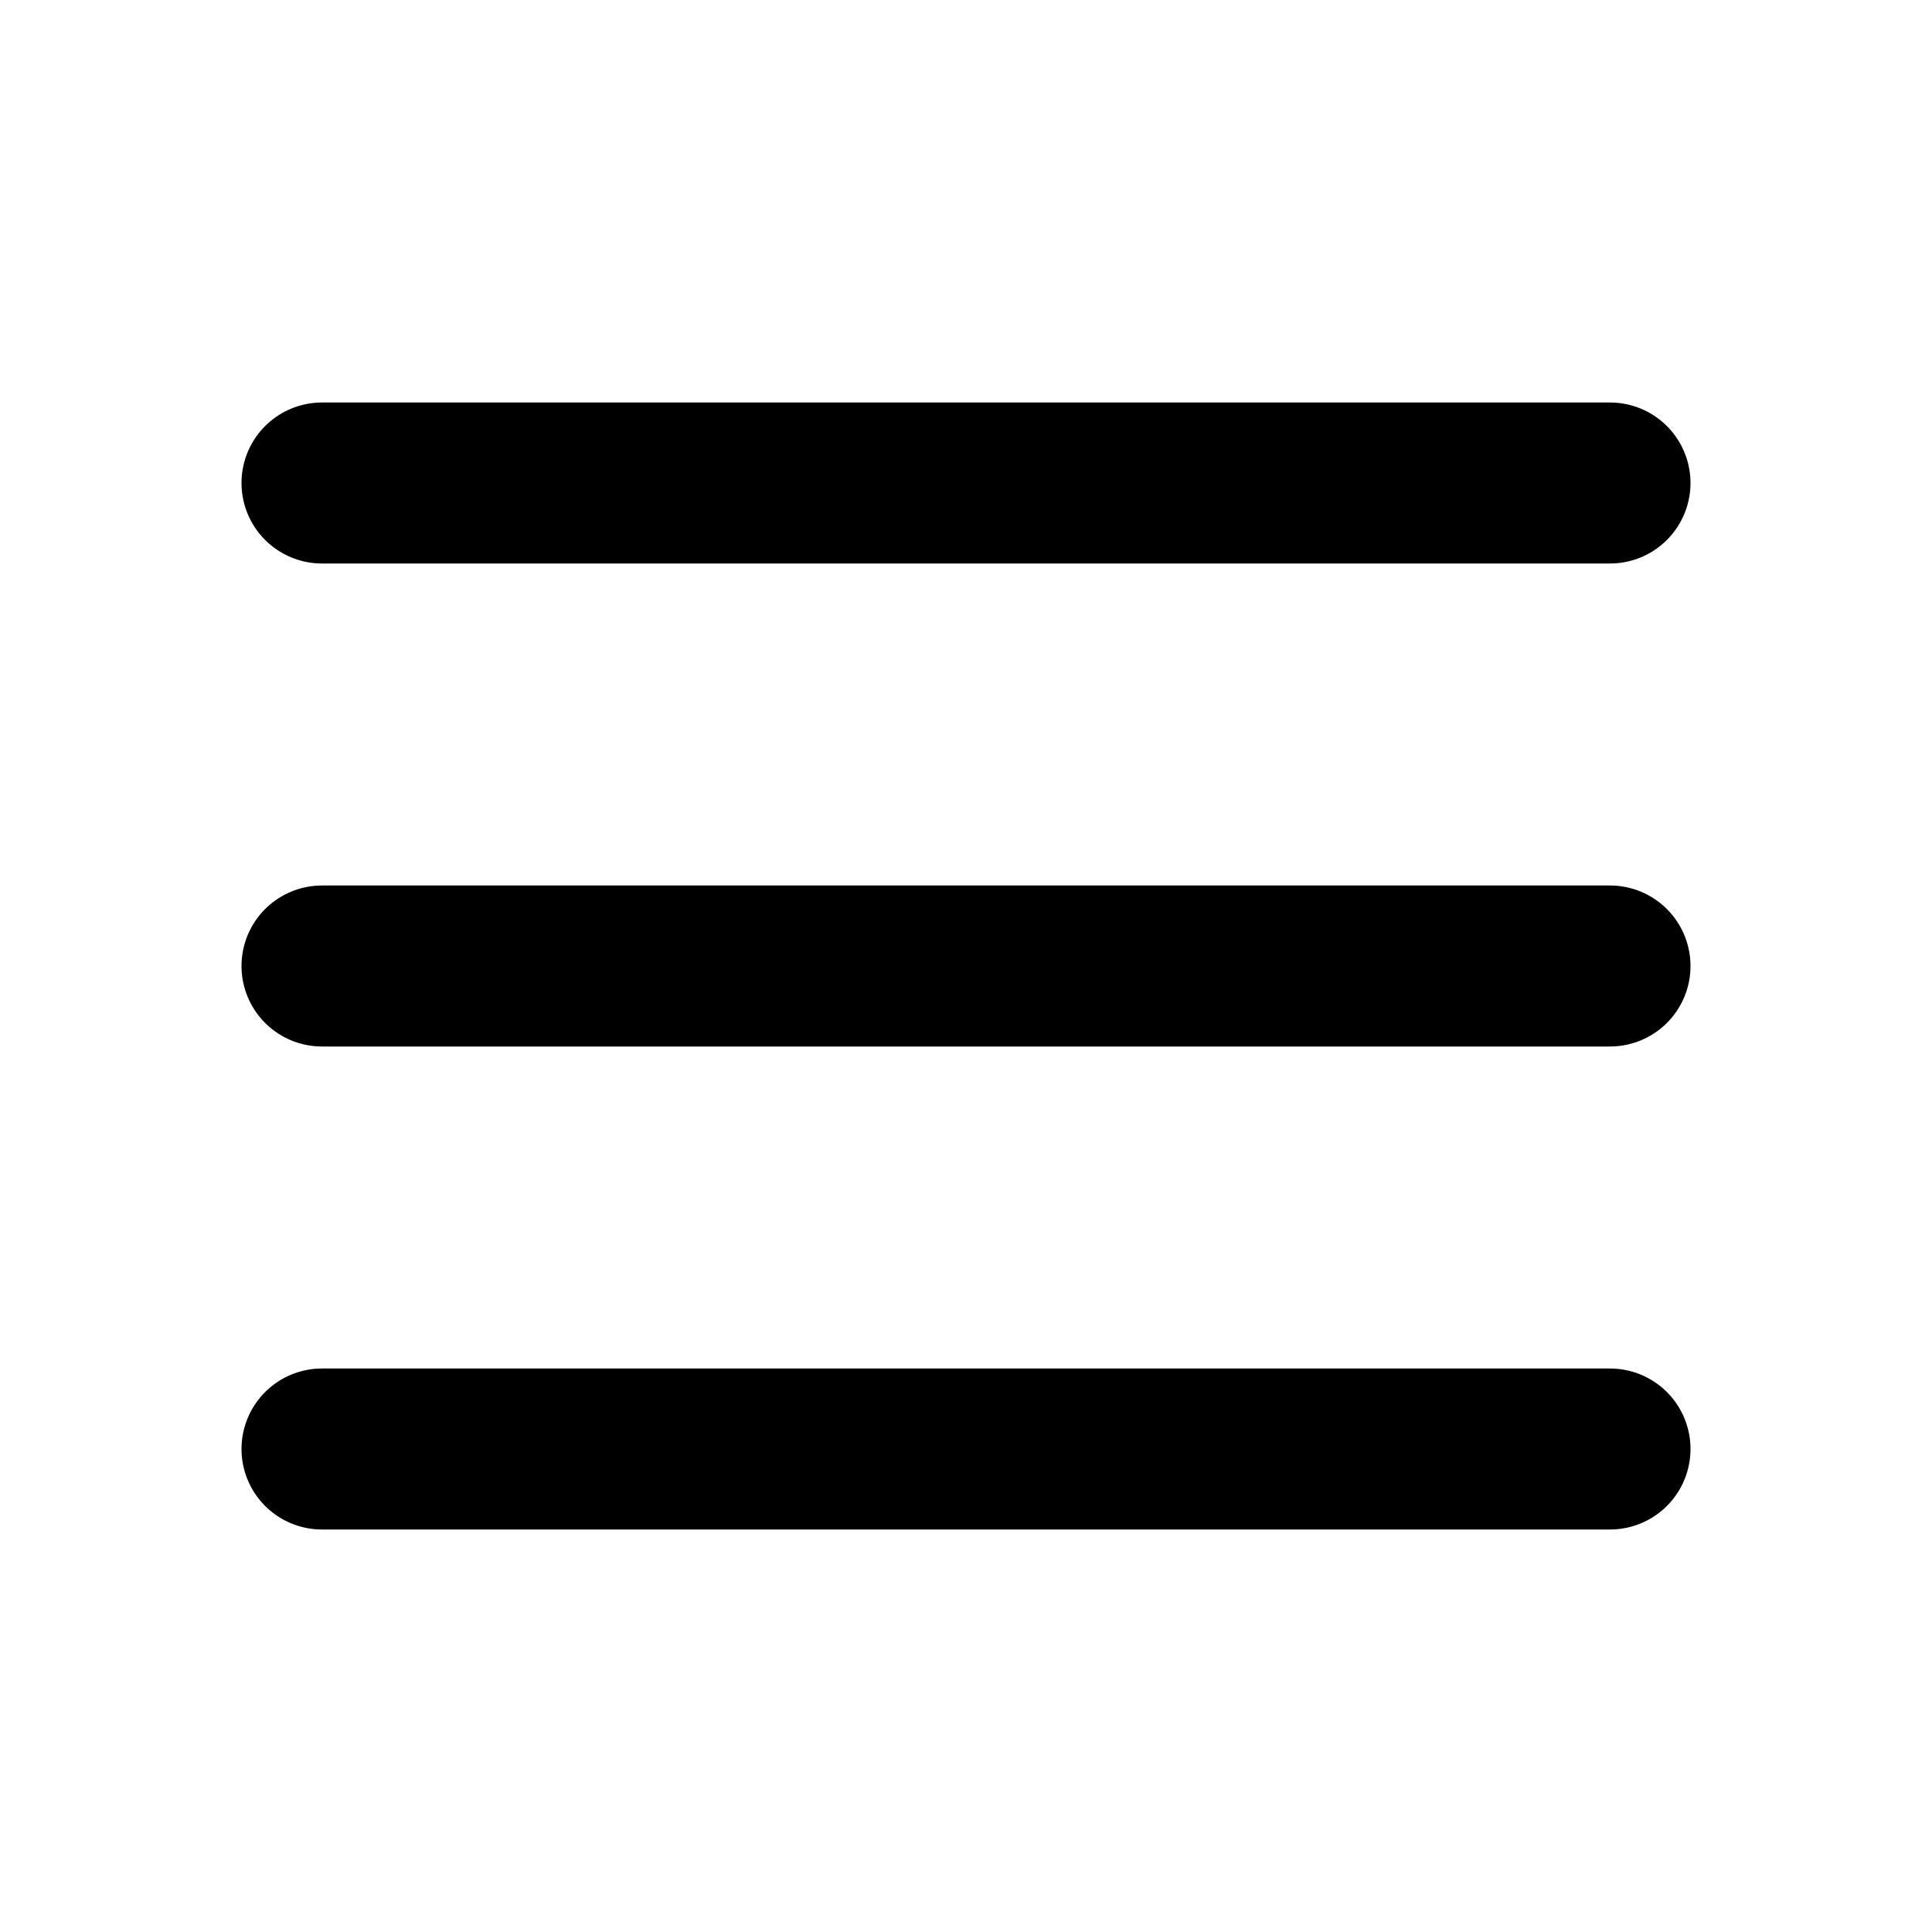
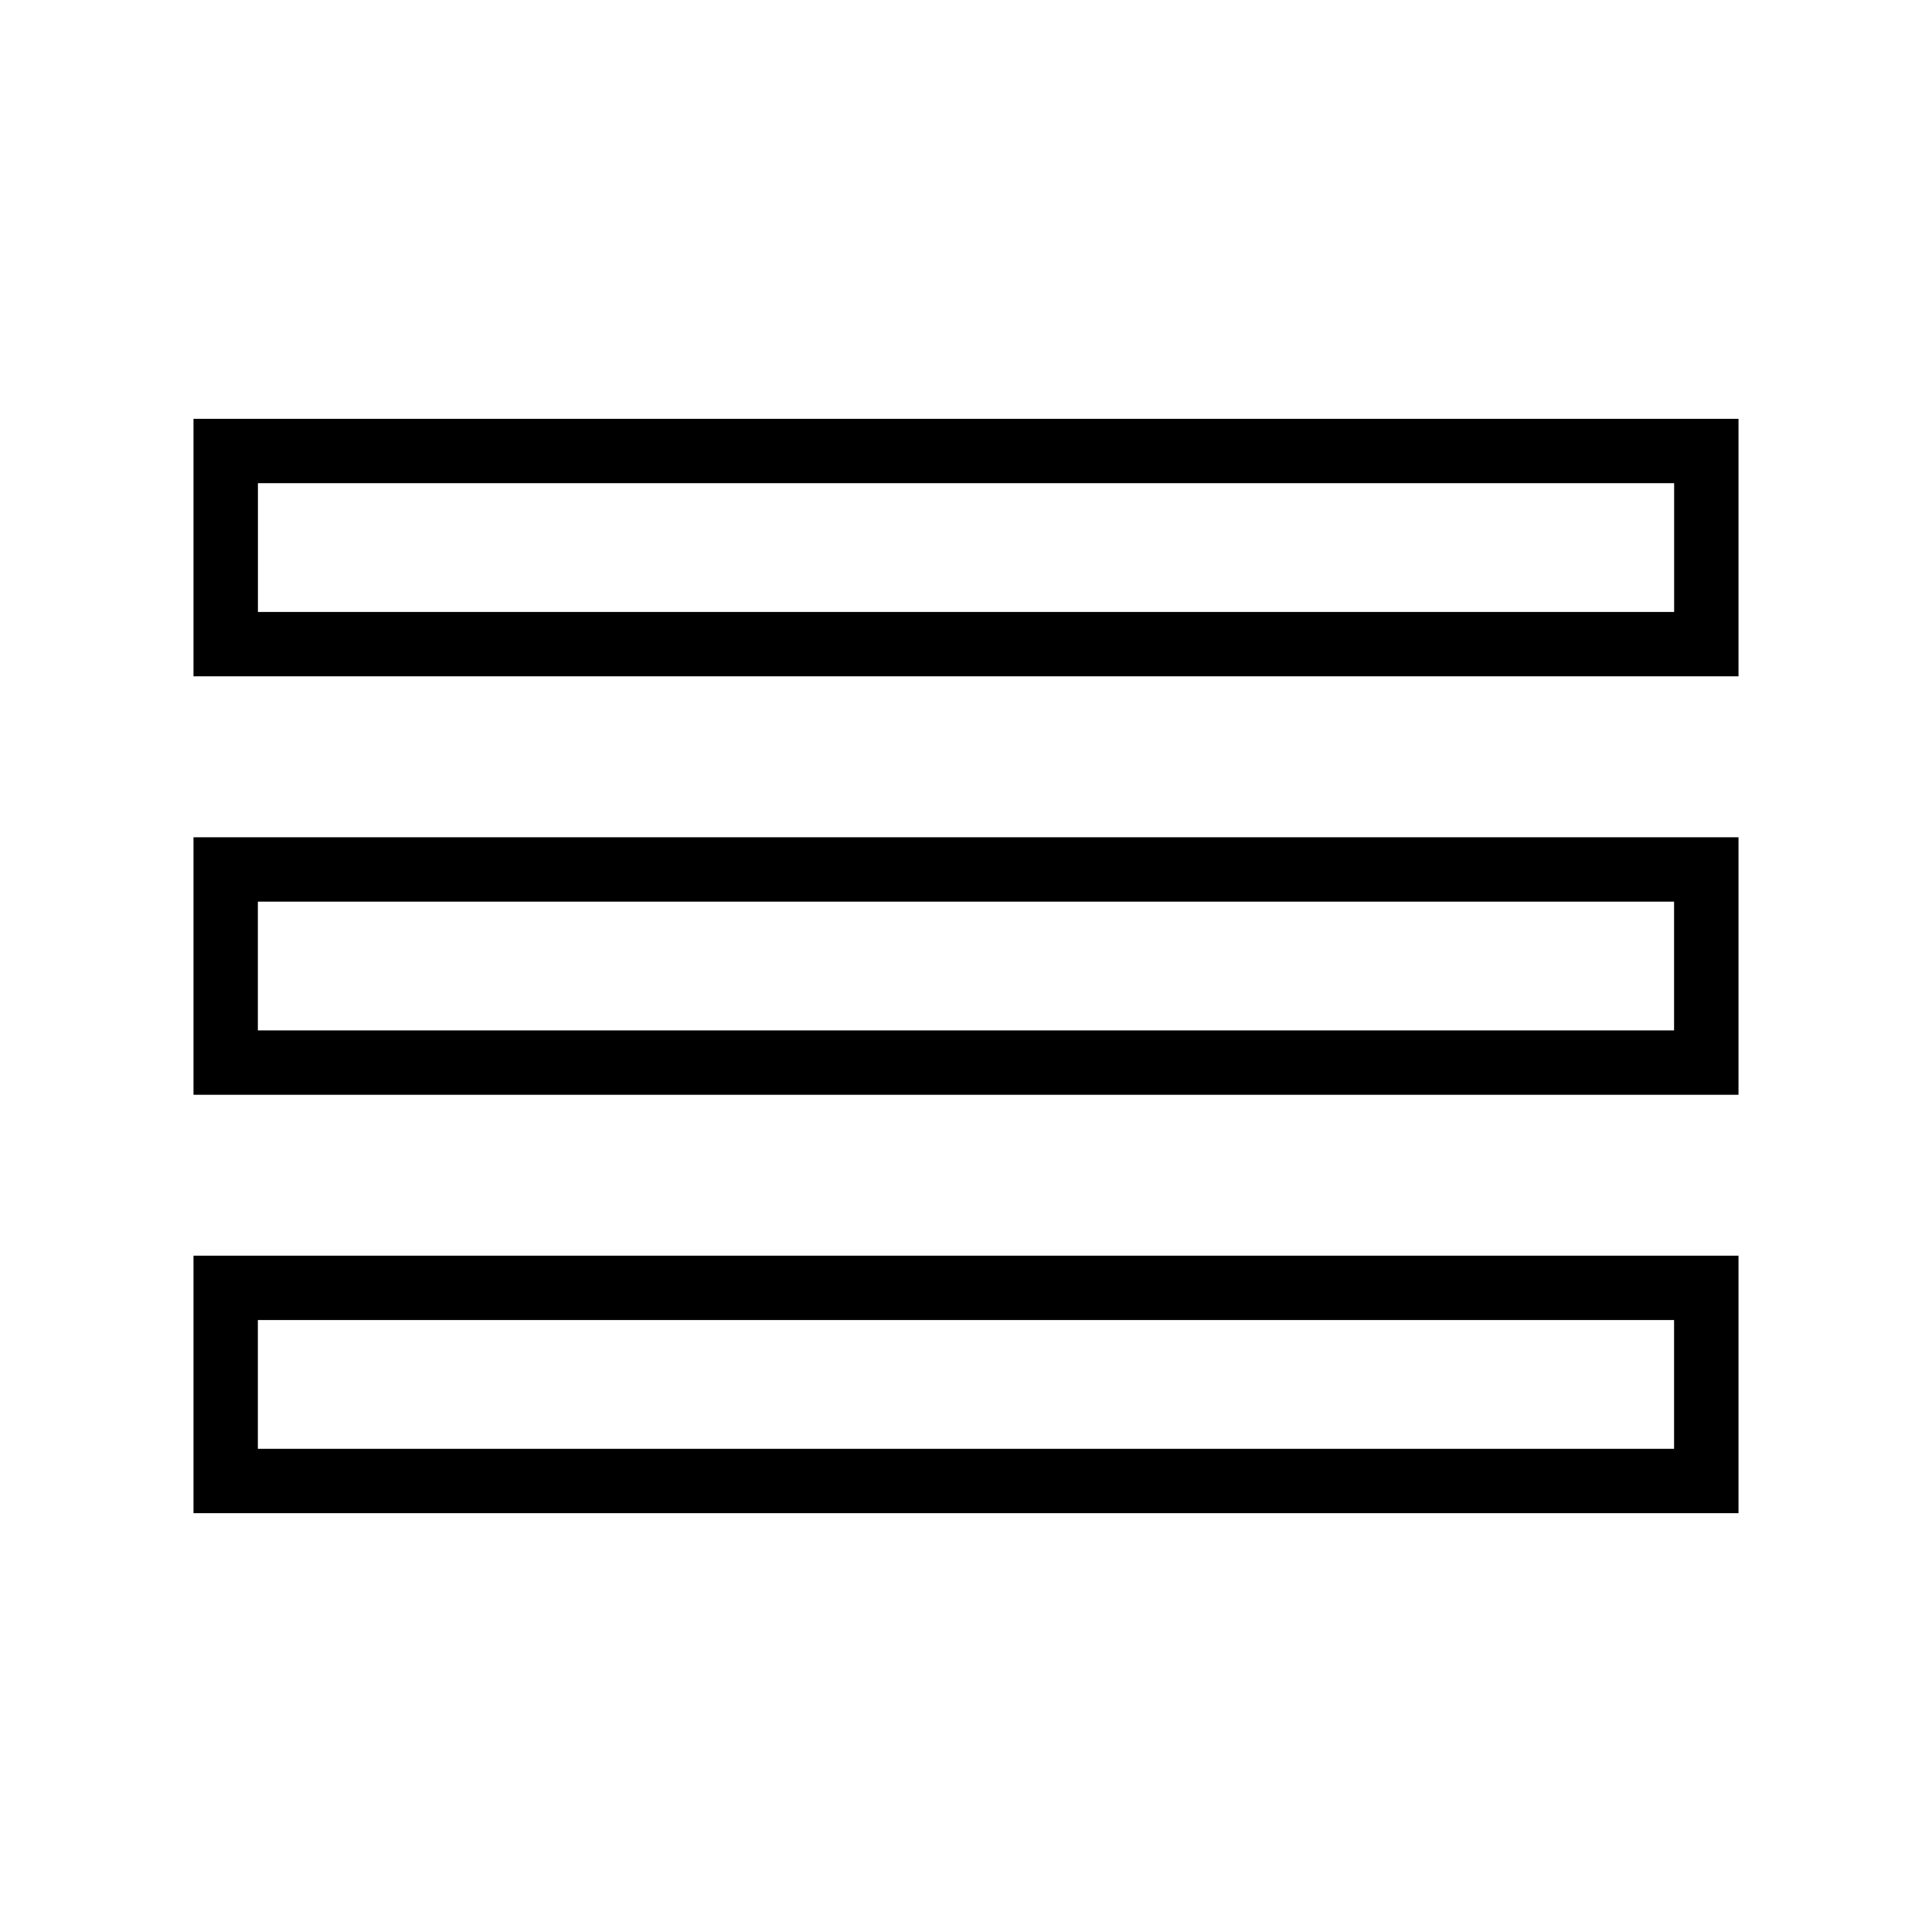
- <svg xmlns="http://www.w3.org/2000/svg" width="800px" height="800px" viewBox="0 0 24 24" fill="none">
-   <path d="M4 6H20M4 12H20M4 18H20" stroke="#000000" stroke-width="2" stroke-linecap="round" stroke-linejoin="round" />
+ <svg xmlns="http://www.w3.org/2000/svg" width="800px" height="800px" viewBox="0 0 32 32" version="1.1">
+   <g id="icomoon-ignore">
+ </g>
+   <path d="M3.205 6.937v4.265h25.59v-4.265h-25.59zM27.729 10.136h-23.457v-2.133h23.457v2.133z" fill="#000000">
+ 
+ </path>
+   <path d="M3.205 18.133h25.59v-4.265h-25.59v4.265zM4.271 14.934h23.457v2.133h-23.457v-2.133z" fill="#000000">
+ 
+ </path>
+   <path d="M3.205 25.063h25.59v-4.265h-25.59v4.265zM4.271 21.864h23.457v2.133h-23.457v-2.133z" fill="#000000">
+ 
+ </path>
</svg>
